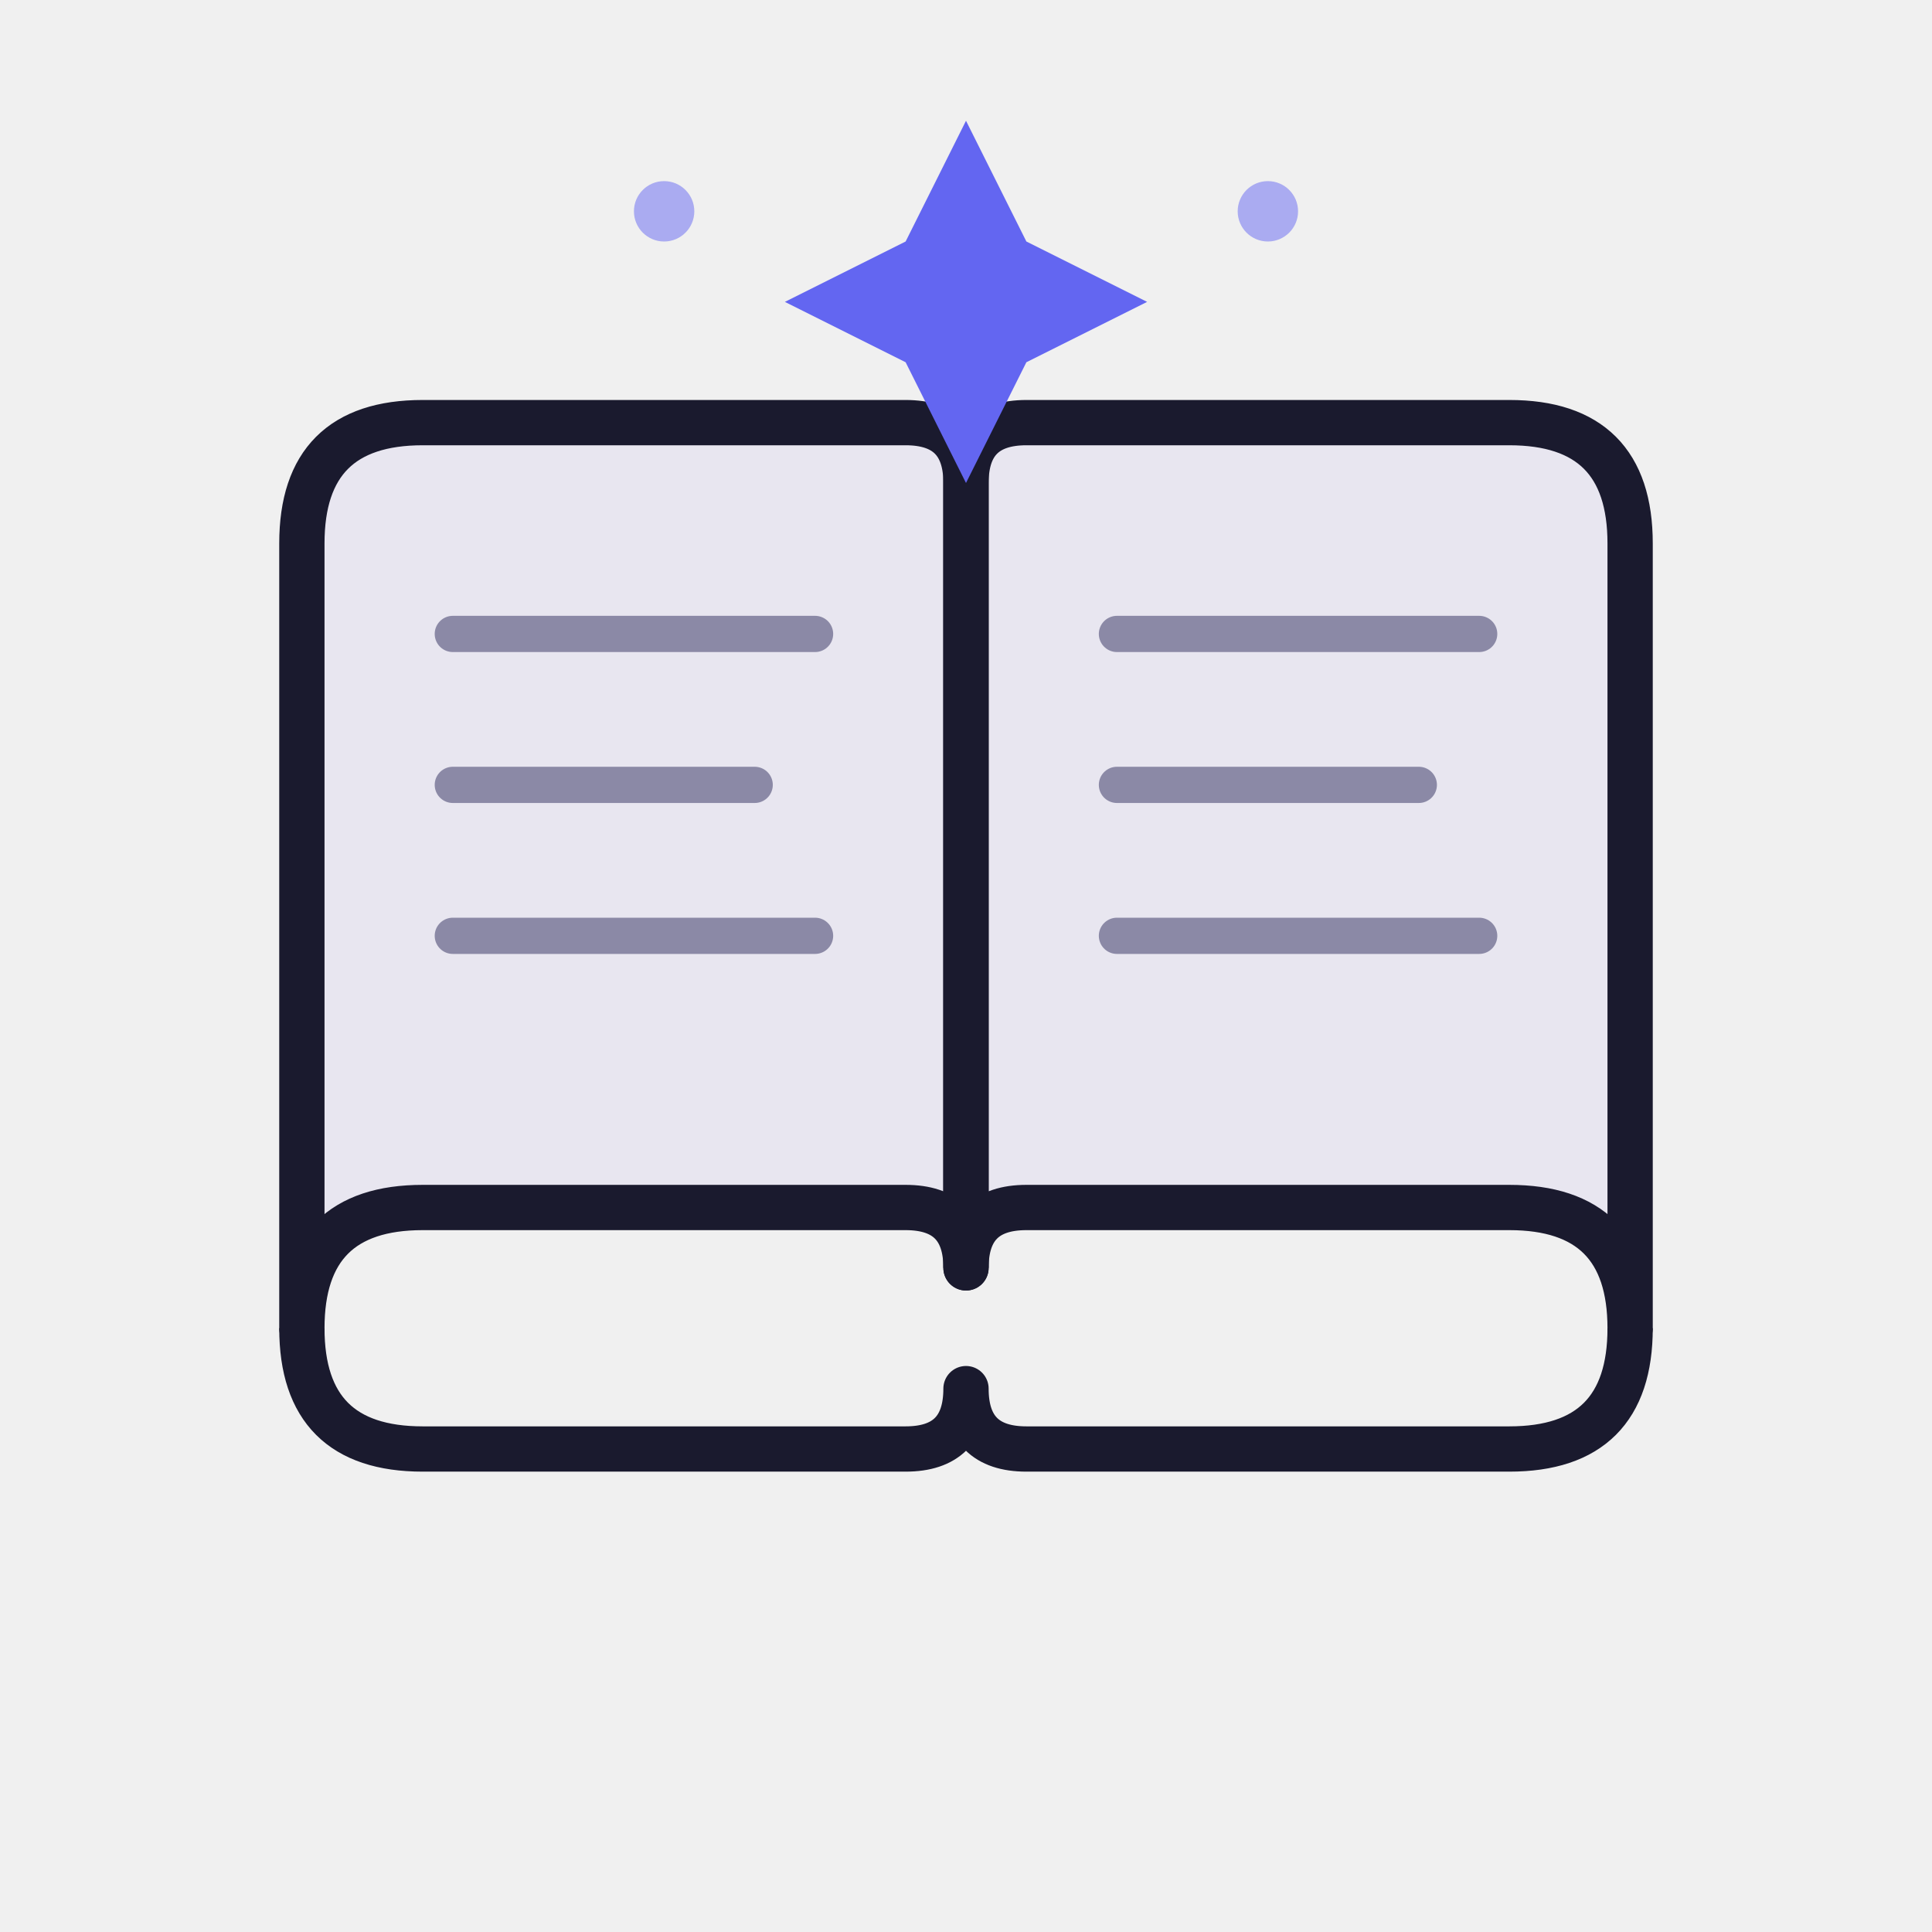
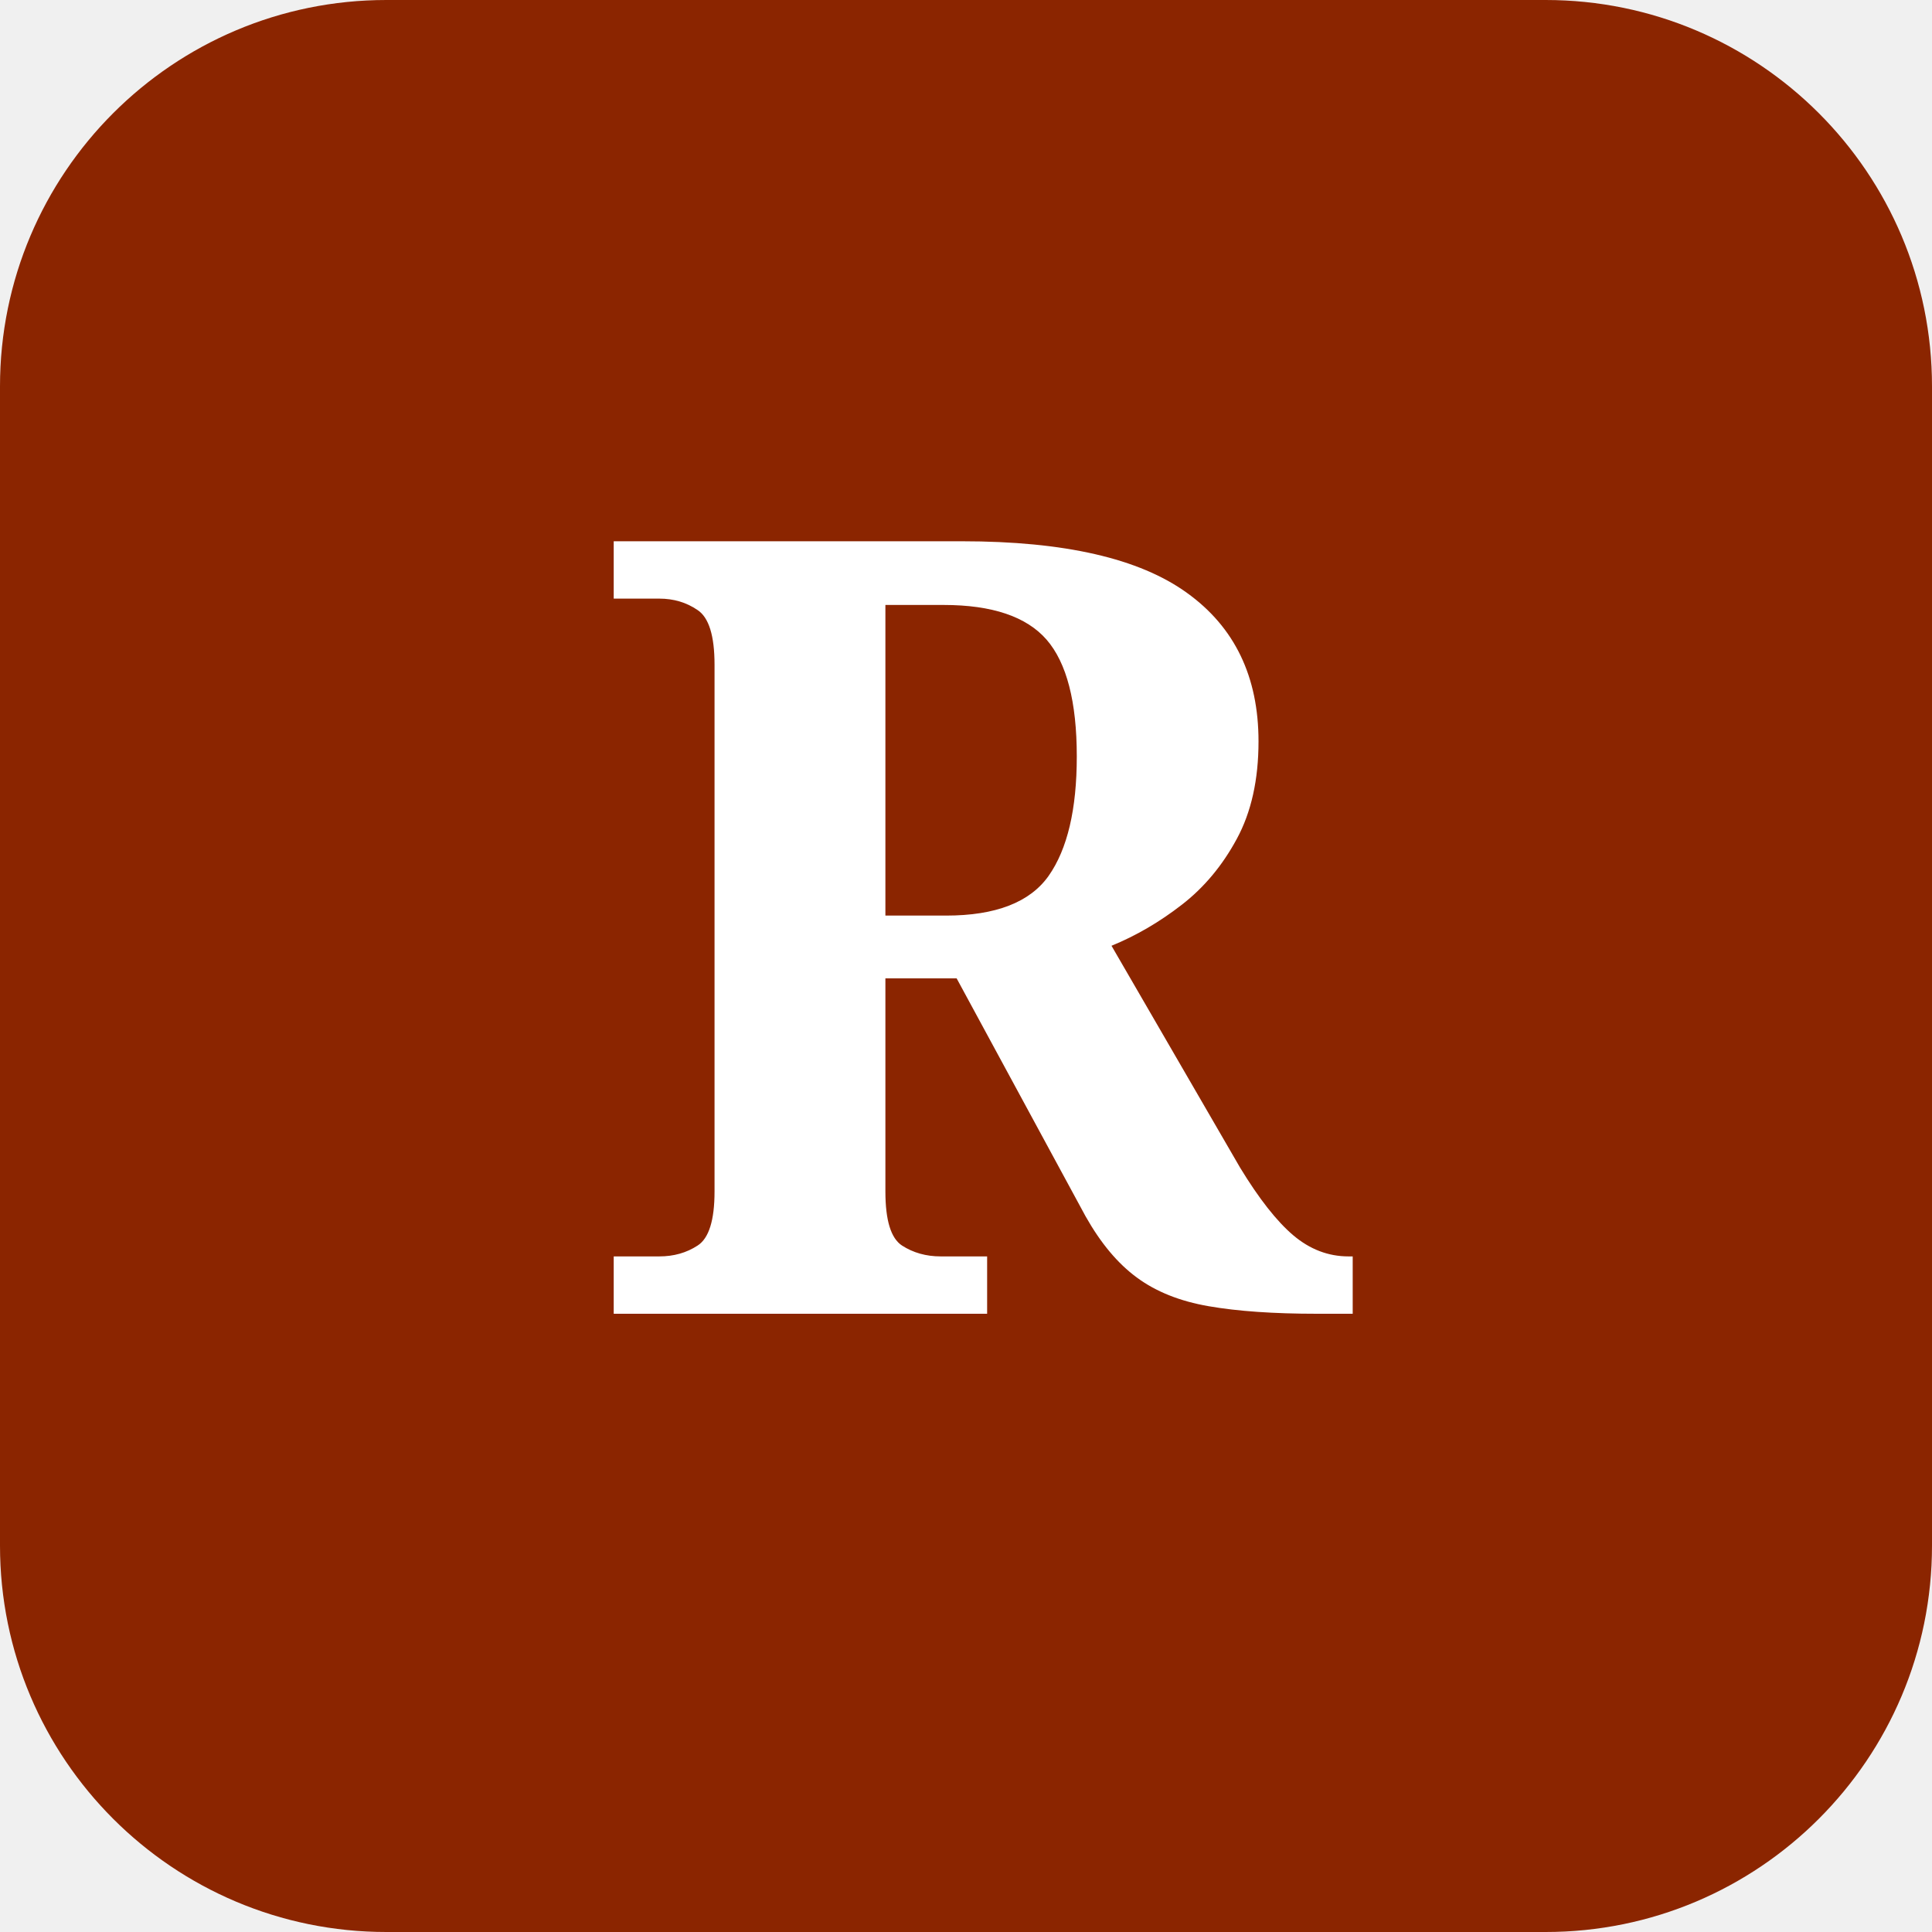
- <svg xmlns="http://www.w3.org/2000/svg" viewBox="0 0 64 64" width="64" height="64">
-   <path d="M10 44 L10 18 Q10 14 14 14 L30 14 Q32 14 32 16 L32 42 Q32 40 30 40 L14 40 Q10 40 10 44Z" fill="#e8e6f0" stroke="#1a1a2e" stroke-width="1.5" stroke-linejoin="round" />
-   <path d="M54 44 L54 18 Q54 14 50 14 L34 14 Q32 14 32 16 L32 42 Q32 40 34 40 L50 40 Q54 40 54 44Z" fill="#e8e6f0" stroke="#1a1a2e" stroke-width="1.5" stroke-linejoin="round" />
-   <line x1="32" y1="14" x2="32" y2="42" stroke="#1a1a2e" stroke-width="1.5" />
-   <line x1="15" y1="21" x2="27" y2="21" stroke="#8b89a6" stroke-width="1.2" stroke-linecap="round" />
-   <line x1="15" y1="26" x2="25" y2="26" stroke="#8b89a6" stroke-width="1.2" stroke-linecap="round" />
-   <line x1="15" y1="31" x2="27" y2="31" stroke="#8b89a6" stroke-width="1.2" stroke-linecap="round" />
-   <line x1="37" y1="21" x2="49" y2="21" stroke="#8b89a6" stroke-width="1.2" stroke-linecap="round" />
-   <line x1="37" y1="26" x2="47" y2="26" stroke="#8b89a6" stroke-width="1.2" stroke-linecap="round" />
-   <line x1="37" y1="31" x2="49" y2="31" stroke="#8b89a6" stroke-width="1.2" stroke-linecap="round" />
-   <path d="M32 4 L34 8 L38 10 L34 12 L32 16 L30 12 L26 10 L30 8Z" fill="#6366f1" />
-   <circle cx="22" cy="7" r="1" fill="#6366f1" opacity="0.5" />
-   <circle cx="42" cy="7" r="1" fill="#6366f1" opacity="0.5" />
-   <path d="M10 44 Q10 48 14 48 L30 48 Q32 48 32 46 Q32 48 34 48 L50 48 Q54 48 54 44" fill="none" stroke="#1a1a2e" stroke-width="1.5" stroke-linejoin="round" />
+ <svg xmlns="http://www.w3.org/2000/svg" viewBox="0 0 100 100">
+   <rect width="100" height="100" rx="20" fill="#8b2500" />
+   <text x="50" y="68" font-family="Georgia, serif" font-size="56" font-weight="bold" fill="white" text-anchor="middle">R</text>
</svg>
